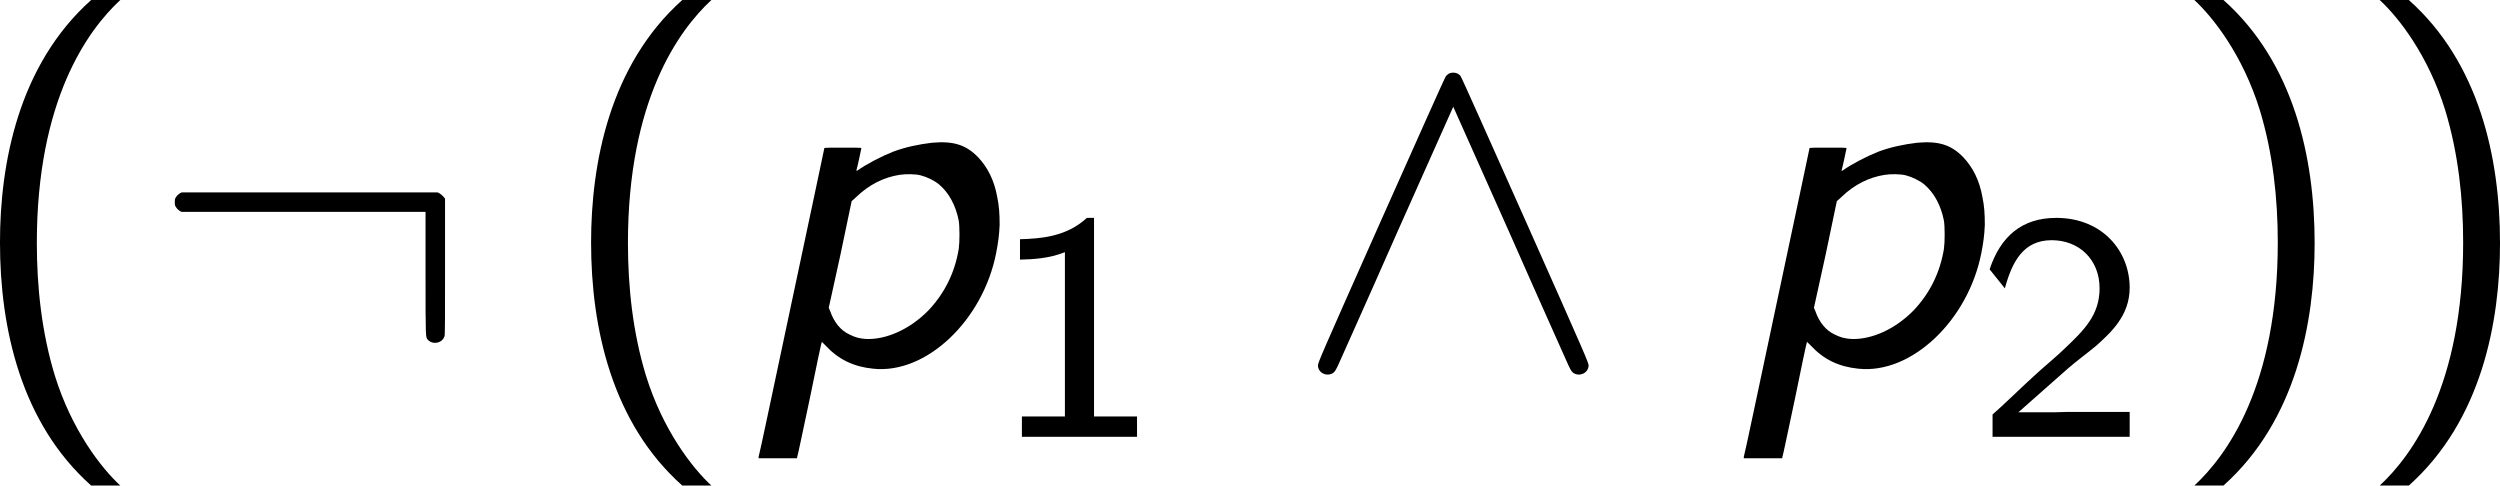
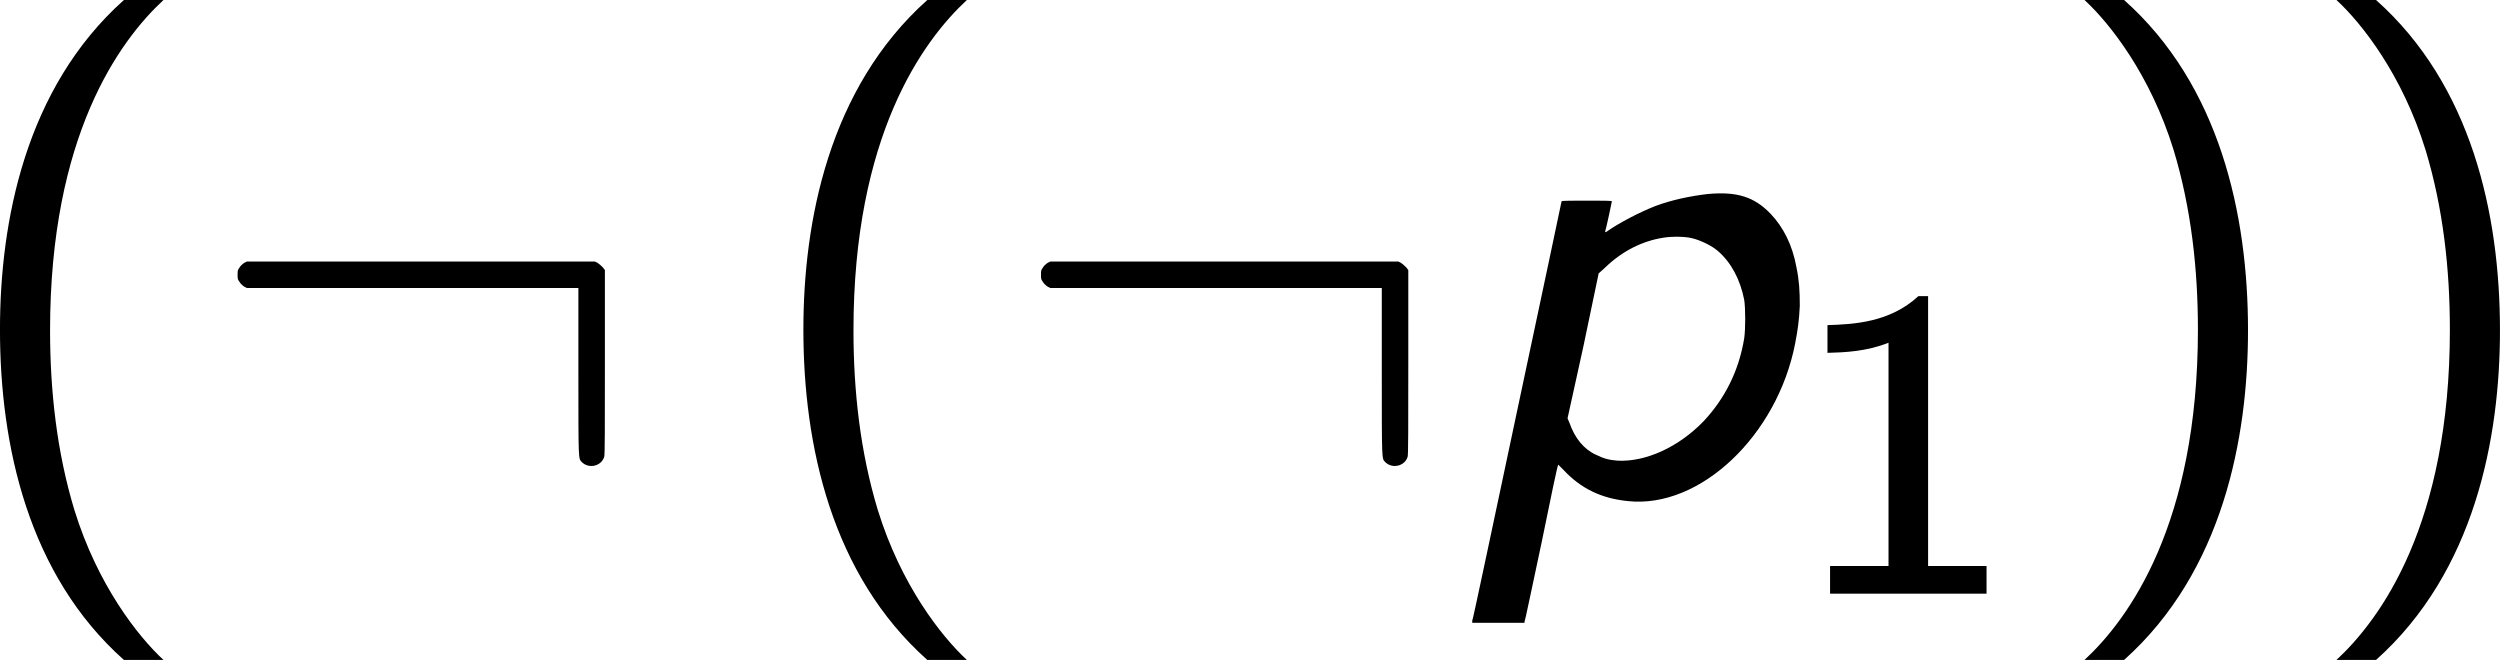
- <svg xmlns="http://www.w3.org/2000/svg" xmlns:xlink="http://www.w3.org/1999/xlink" version="1.1" width="85.945pt" height="16.691pt" viewBox="45.061 478.451 85.945 16.691">
+ <svg xmlns="http://www.w3.org/2000/svg" xmlns:xlink="http://www.w3.org/1999/xlink" version="1.1" width="63.234pt" height="16.691pt" viewBox="45.061 452.648 63.234 16.691">
  <defs>
-     <path id="g13-49" d="M2.549-5.376H2.374C1.858-4.899 1.207-4.867 .731-4.852V-4.351C1.04-4.359 1.437-4.375 1.834-4.534V-.5H.778V0H3.605V-.5H2.549V-5.376Z" />
-     <path id="g13-50" d="M2.247-.611C2.152-.611 2.057-.603 1.961-.603H1.056L2.287-1.691C2.43-1.818 2.819-2.112 2.97-2.239C3.319-2.557 3.788-2.97 3.788-3.66C3.788-4.558 3.121-5.376 1.985-5.376C1.143-5.376 .619-4.923 .349-4.113L.723-3.645C.905-4.312 1.183-4.828 1.874-4.828C2.541-4.828 3.049-4.359 3.049-3.645C3.049-2.986 2.66-2.612 2.184-2.16C2.025-2.001 1.596-1.644 1.429-1.485C1.199-1.278 .651-.746 .421-.548V0H3.788V-.611H2.247Z" />
-     <path id="g11-112" d="M4.746-5.428C4.435-5.392 4.089-5.32 3.802-5.212C3.527-5.105 3.132-4.902 2.917-4.746C2.893-4.734 2.893-4.734 2.893-4.758C2.905-4.782 3.013-5.284 3.013-5.296S2.845-5.308 2.558-5.308C2.295-5.308 2.104-5.308 2.104-5.296C2.104-5.296 1.745-3.587 1.303-1.518C.861 .562 .502 2.271 .49 2.283V2.319H.956H1.435V2.295C1.447 2.283 1.578 1.638 1.745 .861C1.901 .096 2.032-.538 2.044-.538L2.14-.442C2.451-.108 2.821 .072 3.3 .12C4.603 .263 6.001-1.064 6.324-2.726C6.372-2.977 6.396-3.144 6.408-3.407C6.408-3.682 6.396-3.873 6.348-4.101C6.276-4.507 6.109-4.83 5.882-5.069C5.583-5.38 5.272-5.475 4.746-5.428ZM4.471-4.627C4.615-4.591 4.818-4.495 4.926-4.4C5.165-4.196 5.332-3.885 5.404-3.515C5.428-3.359 5.428-2.989 5.404-2.821C5.308-2.236 5.057-1.733 4.663-1.315C4.208-.849 3.622-.586 3.12-.61C2.965-.622 2.869-.646 2.726-.717C2.511-.813 2.343-1.016 2.248-1.291L2.212-1.375L2.499-2.678L2.774-3.993L2.893-4.101C3.204-4.4 3.563-4.579 3.945-4.639C4.089-4.663 4.34-4.663 4.471-4.627Z" />
-     <path id="g8-58" d="M.789-4.184C.753-4.16 .717-4.125 .705-4.101C.669-4.053 .669-4.041 .669-3.969S.669-3.885 .705-3.838C.717-3.814 .753-3.778 .789-3.754L.837-3.73H3.838H6.826V-2.212C6.826-.574 6.826-.658 6.886-.586C7.018-.454 7.245-.514 7.293-.681C7.305-.705 7.305-1.231 7.305-2.391V-4.053L7.269-4.101C7.245-4.125 7.209-4.16 7.173-4.184L7.125-4.208H3.981H.837L.789-4.184Z" />
-     <path id="g8-94" d="M3.873-7.125C3.85-7.113 3.814-7.077 3.802-7.066C3.778-7.042 3.072-5.452 2.212-3.527C.669-.06 .658-.024 .658 .048C.669 .227 .873 .323 1.028 .227C1.076 .191 1.088 .167 1.148 .048C1.184-.036 1.841-1.494 2.594-3.204C3.359-4.914 3.981-6.312 3.981-6.312S4.603-4.914 5.368-3.204C6.121-1.494 6.779-.036 6.814 .048C6.874 .167 6.886 .191 6.934 .227C7.089 .323 7.293 .227 7.305 .048C7.305-.024 7.293-.06 5.75-3.527C4.89-5.452 4.184-7.042 4.16-7.066C4.101-7.149 3.969-7.173 3.873-7.125Z" />
-     <path id="g16-40" d="M3.168-8.933C1.382-7.337 .929-4.919 .929-2.978C.929-.881 1.441 1.453 3.168 2.99H3.883C3.418 2.561 2.692 1.632 2.275 .286C1.953-.774 1.834-1.882 1.834-2.966C1.834-6.479 3.085-8.194 3.883-8.933H3.168Z" />
-     <path id="g16-41" d="M1.358 2.99C3.144 1.394 3.597-1.024 3.597-2.966C3.597-5.062 3.085-7.396 1.358-8.933H.643C1.108-8.504 1.834-7.575 2.251-6.229C2.573-5.169 2.692-4.061 2.692-2.978C2.692 .536 1.441 2.251 .643 2.99H1.358Z" />
+     <path id="g16-49" d="M2.549-5.376H2.374C1.858-4.899 1.207-4.867 .731-4.852V-4.351C1.04-4.359 1.437-4.375 1.834-4.534V-.5H.778V0H3.605V-.5H2.549V-5.376Z" />
+     <path id="g14-112" d="M4.746-5.428C4.435-5.392 4.089-5.32 3.802-5.212C3.527-5.105 3.132-4.902 2.917-4.746C2.893-4.734 2.893-4.734 2.893-4.758C2.905-4.782 3.013-5.284 3.013-5.296S2.845-5.308 2.558-5.308C2.295-5.308 2.104-5.308 2.104-5.296C2.104-5.296 1.745-3.587 1.303-1.518C.861 .562 .502 2.271 .49 2.283V2.319H.956H1.435V2.295C1.447 2.283 1.578 1.638 1.745 .861C1.901 .096 2.032-.538 2.044-.538L2.14-.442C2.451-.108 2.821 .072 3.3 .12C4.603 .263 6.001-1.064 6.324-2.726C6.372-2.977 6.396-3.144 6.408-3.407C6.408-3.682 6.396-3.873 6.348-4.101C6.276-4.507 6.109-4.83 5.882-5.069C5.583-5.38 5.272-5.475 4.746-5.428ZM4.471-4.627C4.615-4.591 4.818-4.495 4.926-4.4C5.165-4.196 5.332-3.885 5.404-3.515C5.428-3.359 5.428-2.989 5.404-2.821C5.308-2.236 5.057-1.733 4.663-1.315C4.208-.849 3.622-.586 3.12-.61C2.965-.622 2.869-.646 2.726-.717C2.511-.813 2.343-1.016 2.248-1.291L2.212-1.375L2.499-2.678L2.774-3.993L2.893-4.101C3.204-4.4 3.563-4.579 3.945-4.639C4.089-4.663 4.34-4.663 4.471-4.627Z" />
+     <path id="g11-58" d="M.789-4.184C.753-4.16 .717-4.125 .705-4.101C.669-4.053 .669-4.041 .669-3.969S.669-3.885 .705-3.838C.717-3.814 .753-3.778 .789-3.754L.837-3.73H3.838H6.826V-2.212C6.826-.574 6.826-.658 6.886-.586C7.018-.454 7.245-.514 7.293-.681C7.305-.705 7.305-1.231 7.305-2.391V-4.053L7.269-4.101C7.245-4.125 7.209-4.16 7.173-4.184L7.125-4.208H3.981H.837L.789-4.184Z" />
+     <path id="g19-40" d="M3.168-8.933C1.382-7.337 .929-4.919 .929-2.978C.929-.881 1.441 1.453 3.168 2.99H3.883C3.418 2.561 2.692 1.632 2.275 .286C1.953-.774 1.834-1.882 1.834-2.966C1.834-6.479 3.085-8.194 3.883-8.933H3.168Z" />
+     <path id="g19-41" d="M1.358 2.99C3.144 1.394 3.597-1.024 3.597-2.966C3.597-5.062 3.085-7.396 1.358-8.933H.643C1.108-8.504 1.834-7.575 2.251-6.229C2.573-5.169 2.692-4.061 2.692-2.978C2.692 .536 1.441 2.251 .643 2.99H1.358Z" />
  </defs>
  <g id="page1" transform="matrix(1.4 0 0 1.4 0 0)">
-     <use x="31.257" y="350.684" xlink:href="#g16-40" />
-     <use x="35.81" y="350.684" xlink:href="#g8-58" />
-     <use x="45.772" y="350.684" xlink:href="#g16-40" />
-     <use x="50.325" y="350.684" xlink:href="#g11-112" />
-     <use x="56.502" y="352.477" xlink:href="#g13-49" />
-     <use x="63.891" y="350.684" xlink:href="#g8-94" />
-     <use x="74.517" y="350.684" xlink:href="#g11-112" />
-     <use x="80.694" y="352.477" xlink:href="#g13-50" />
-     <use x="85.427" y="350.684" xlink:href="#g16-41" />
-     <use x="89.979" y="350.684" xlink:href="#g16-41" />
+     <use x="31.257" y="332.253" xlink:href="#g19-40" />
+     <use x="35.81" y="332.253" xlink:href="#g11-58" />
+     <use x="45.772" y="332.253" xlink:href="#g19-40" />
+     <use x="50.325" y="332.253" xlink:href="#g11-58" />
+     <use x="58.295" y="332.253" xlink:href="#g14-112" />
+     <use x="64.472" y="334.046" xlink:href="#g16-49" />
+     <use x="69.204" y="332.253" xlink:href="#g19-41" />
+     <use x="73.756" y="332.253" xlink:href="#g19-41" />
  </g>
</svg>
